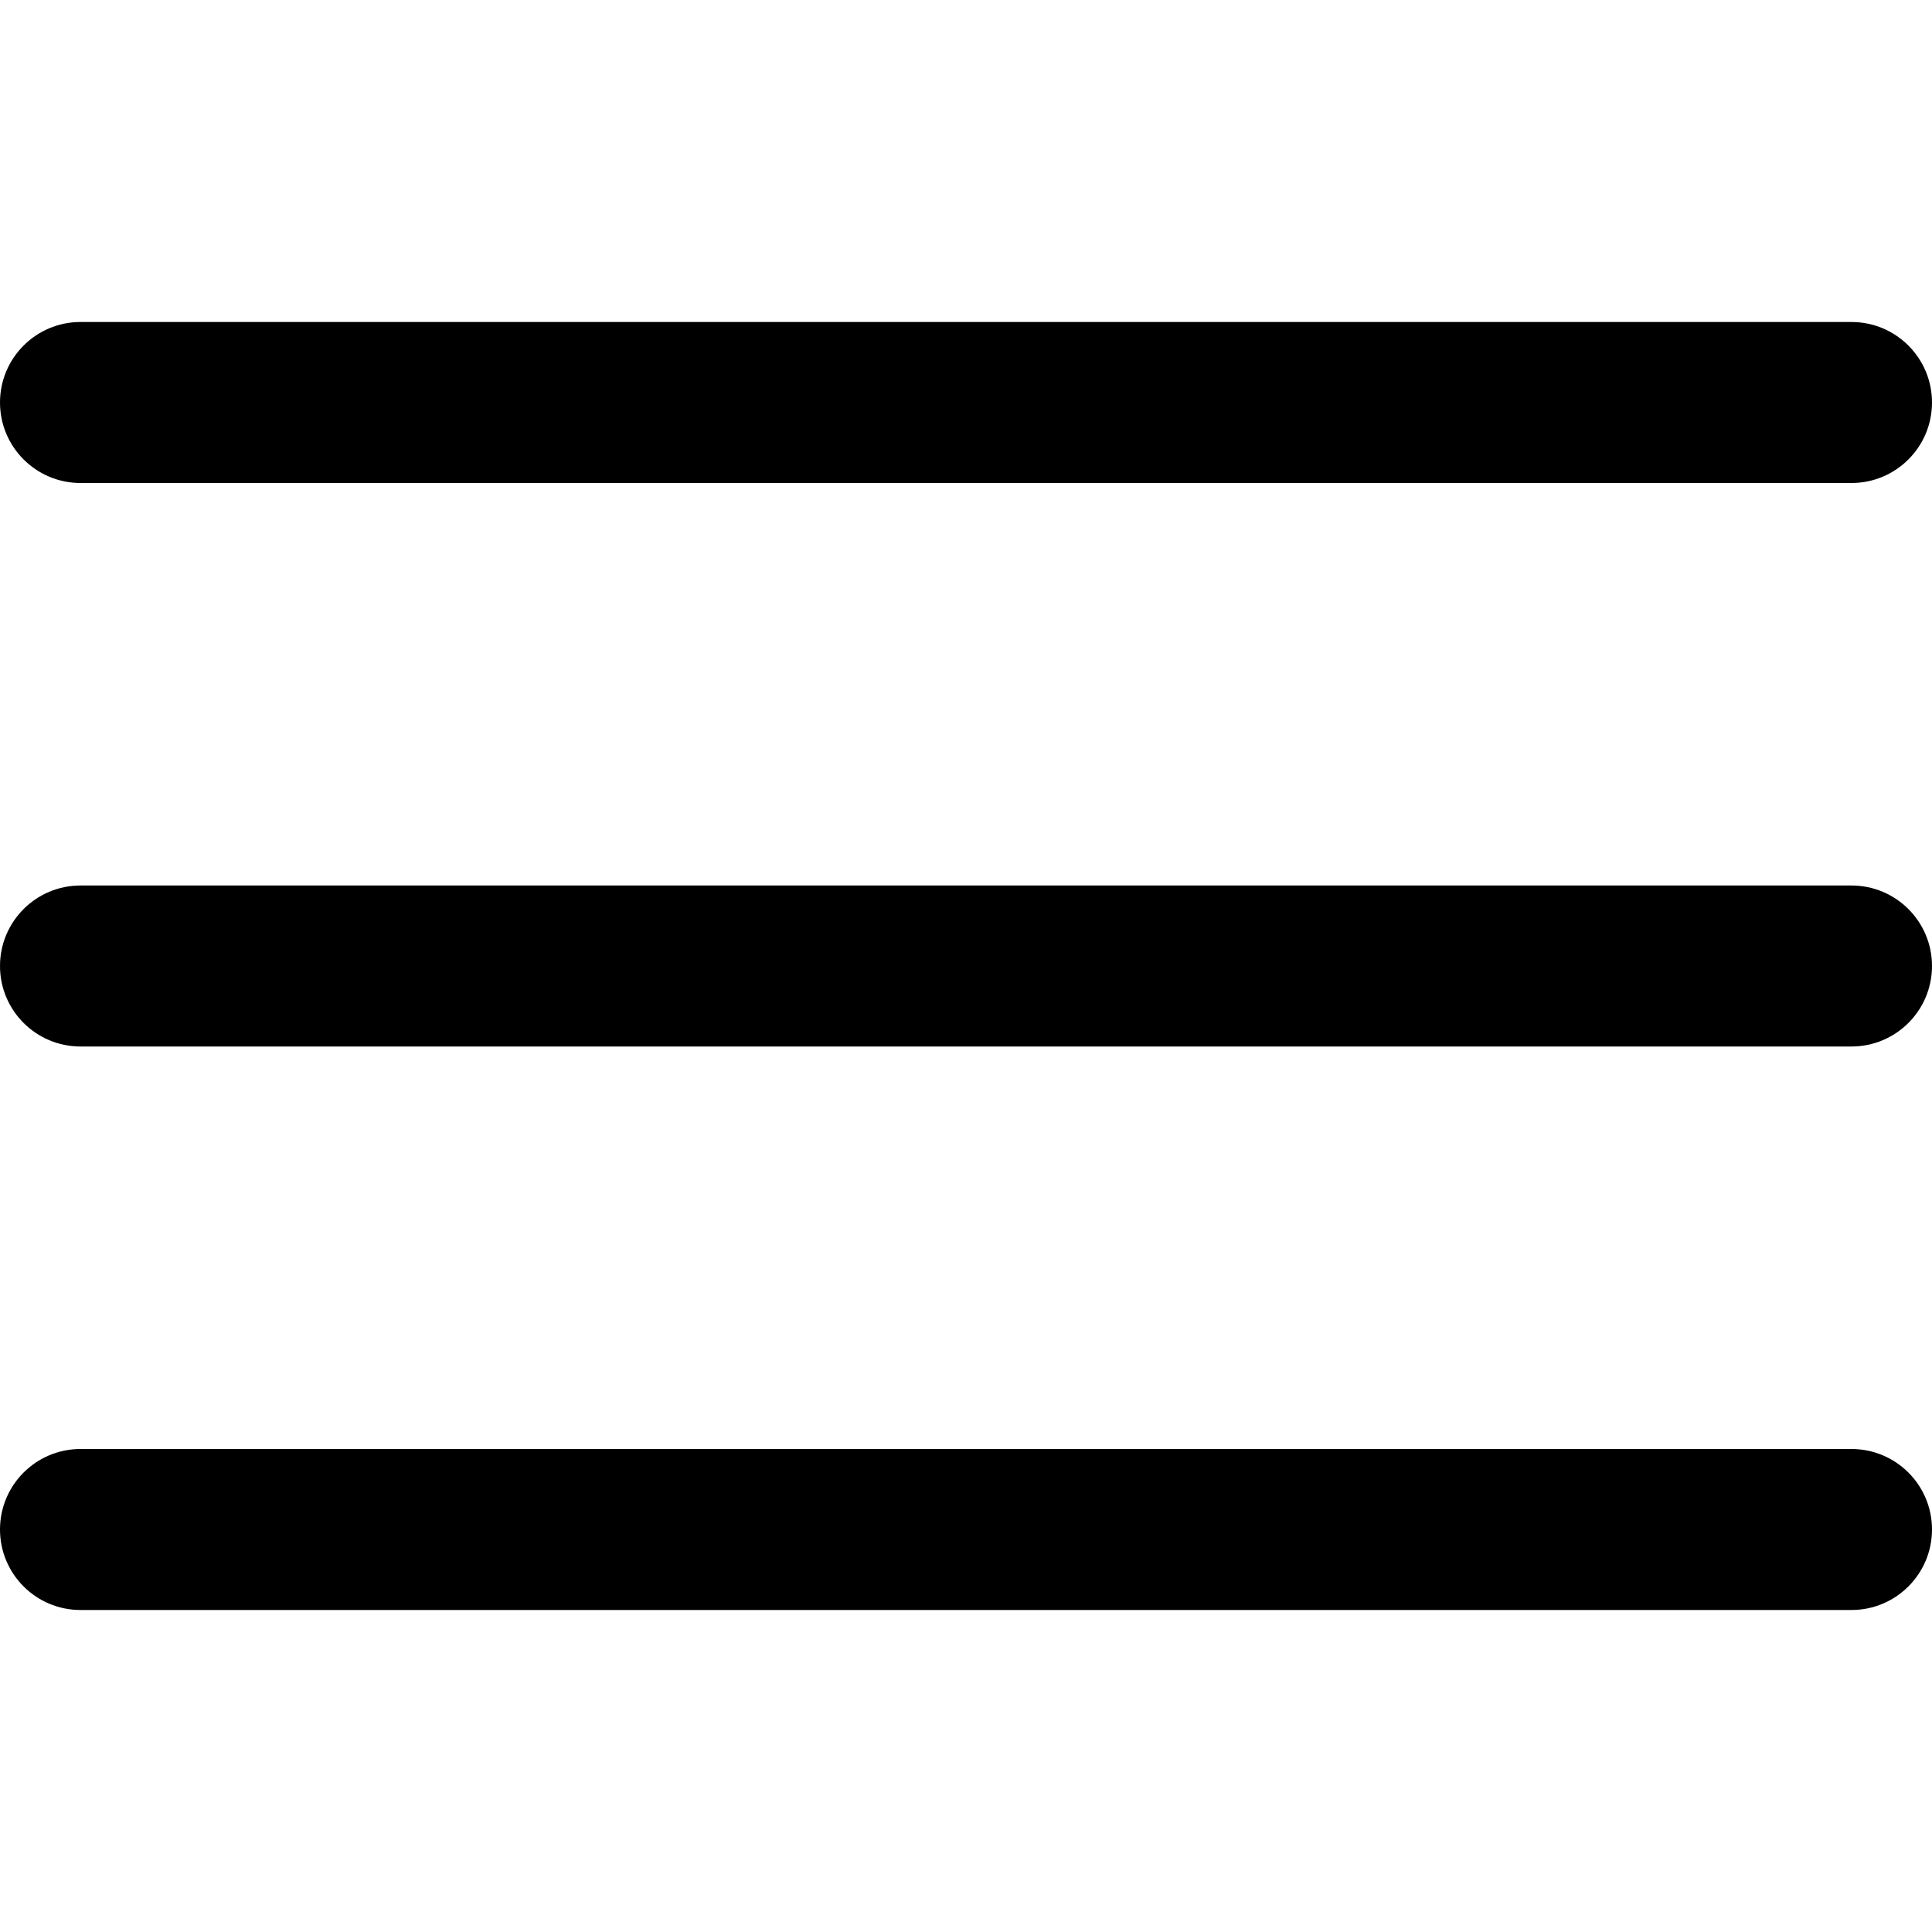
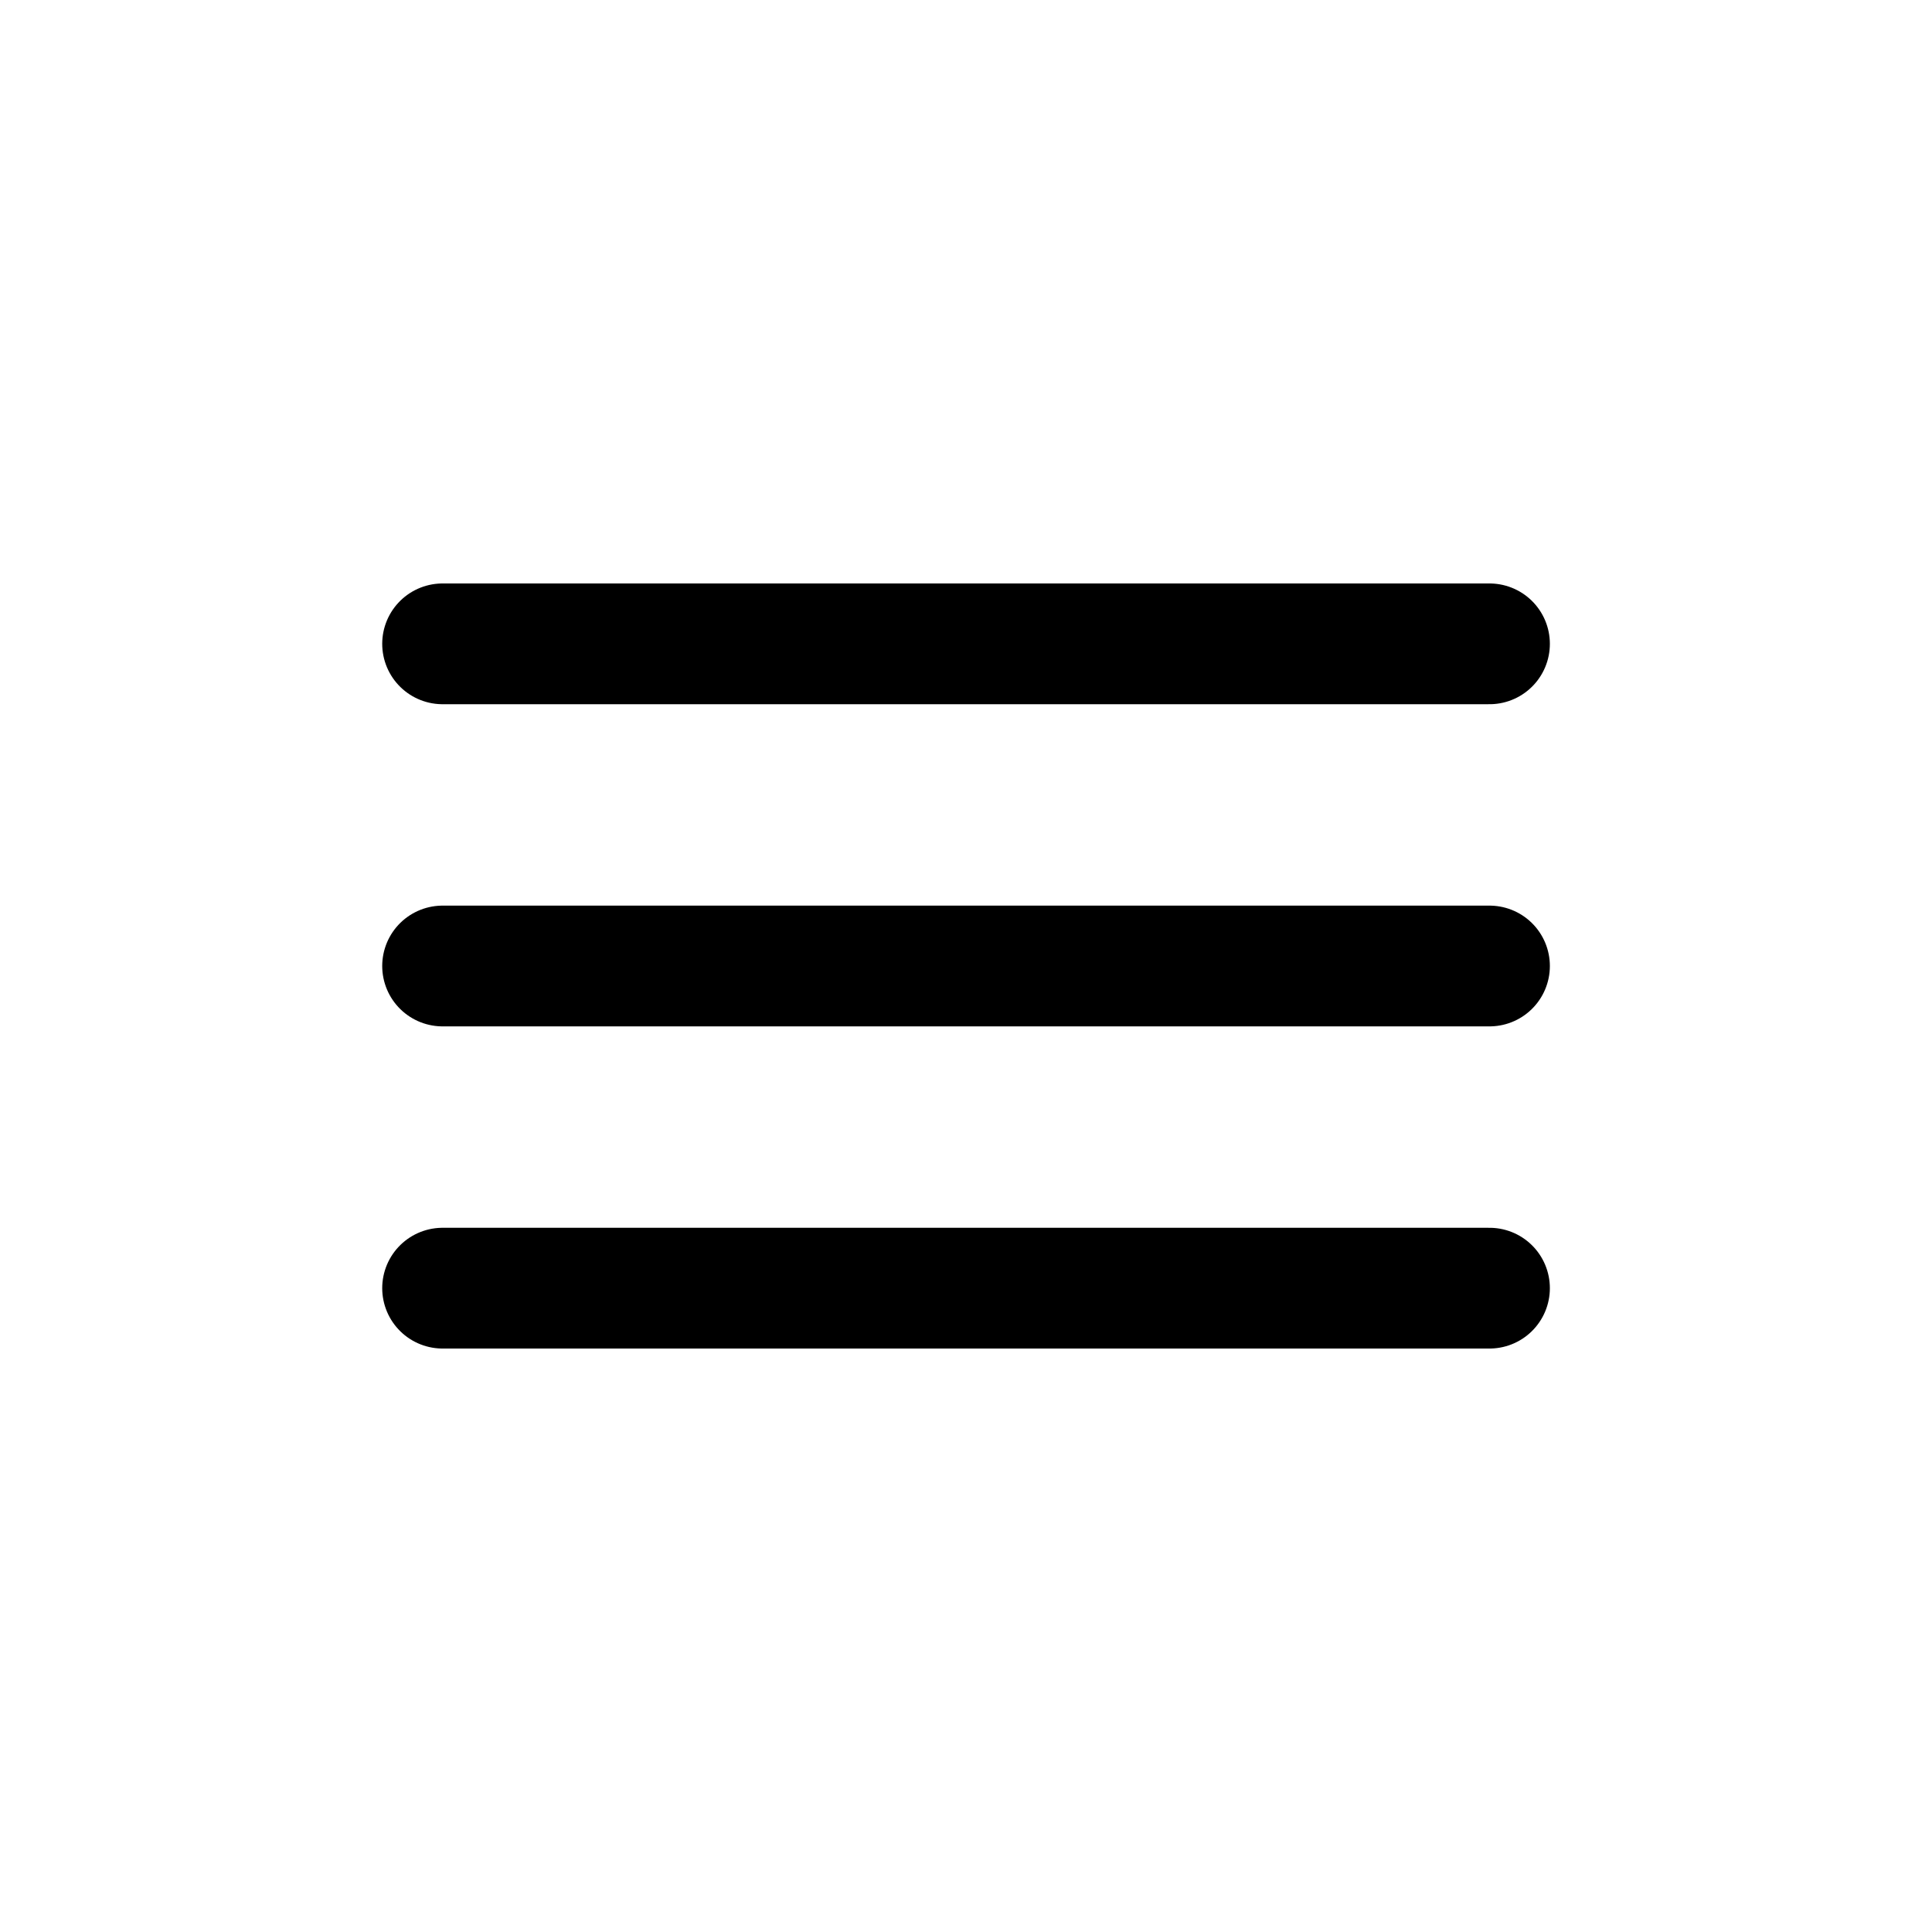
- <svg xmlns="http://www.w3.org/2000/svg" id="Outline" viewBox="0 0 24 24" fill="currentColor">
-   <rect y="11" width="24" height="2" rx="1" />
-   <rect y="4" width="24" height="2" rx="1" />
-   <rect y="18" width="24" height="2" rx="1" />
+ <svg xmlns="http://www.w3.org/2000/svg" viewBox="0 0 24 24" fill="none">
+   <path d="M5.498 12H18.503" stroke="currentColor" stroke-width="1.5" stroke-linecap="round" stroke-linejoin="round" />
+   <path d="M5.498 16.002H18.503" stroke="currentColor" stroke-width="1.5" stroke-linecap="round" stroke-linejoin="round" />
+   <path d="M5.498 7.998H18.503" stroke="currentColor" stroke-width="1.5" stroke-linecap="round" stroke-linejoin="round" />
</svg>
